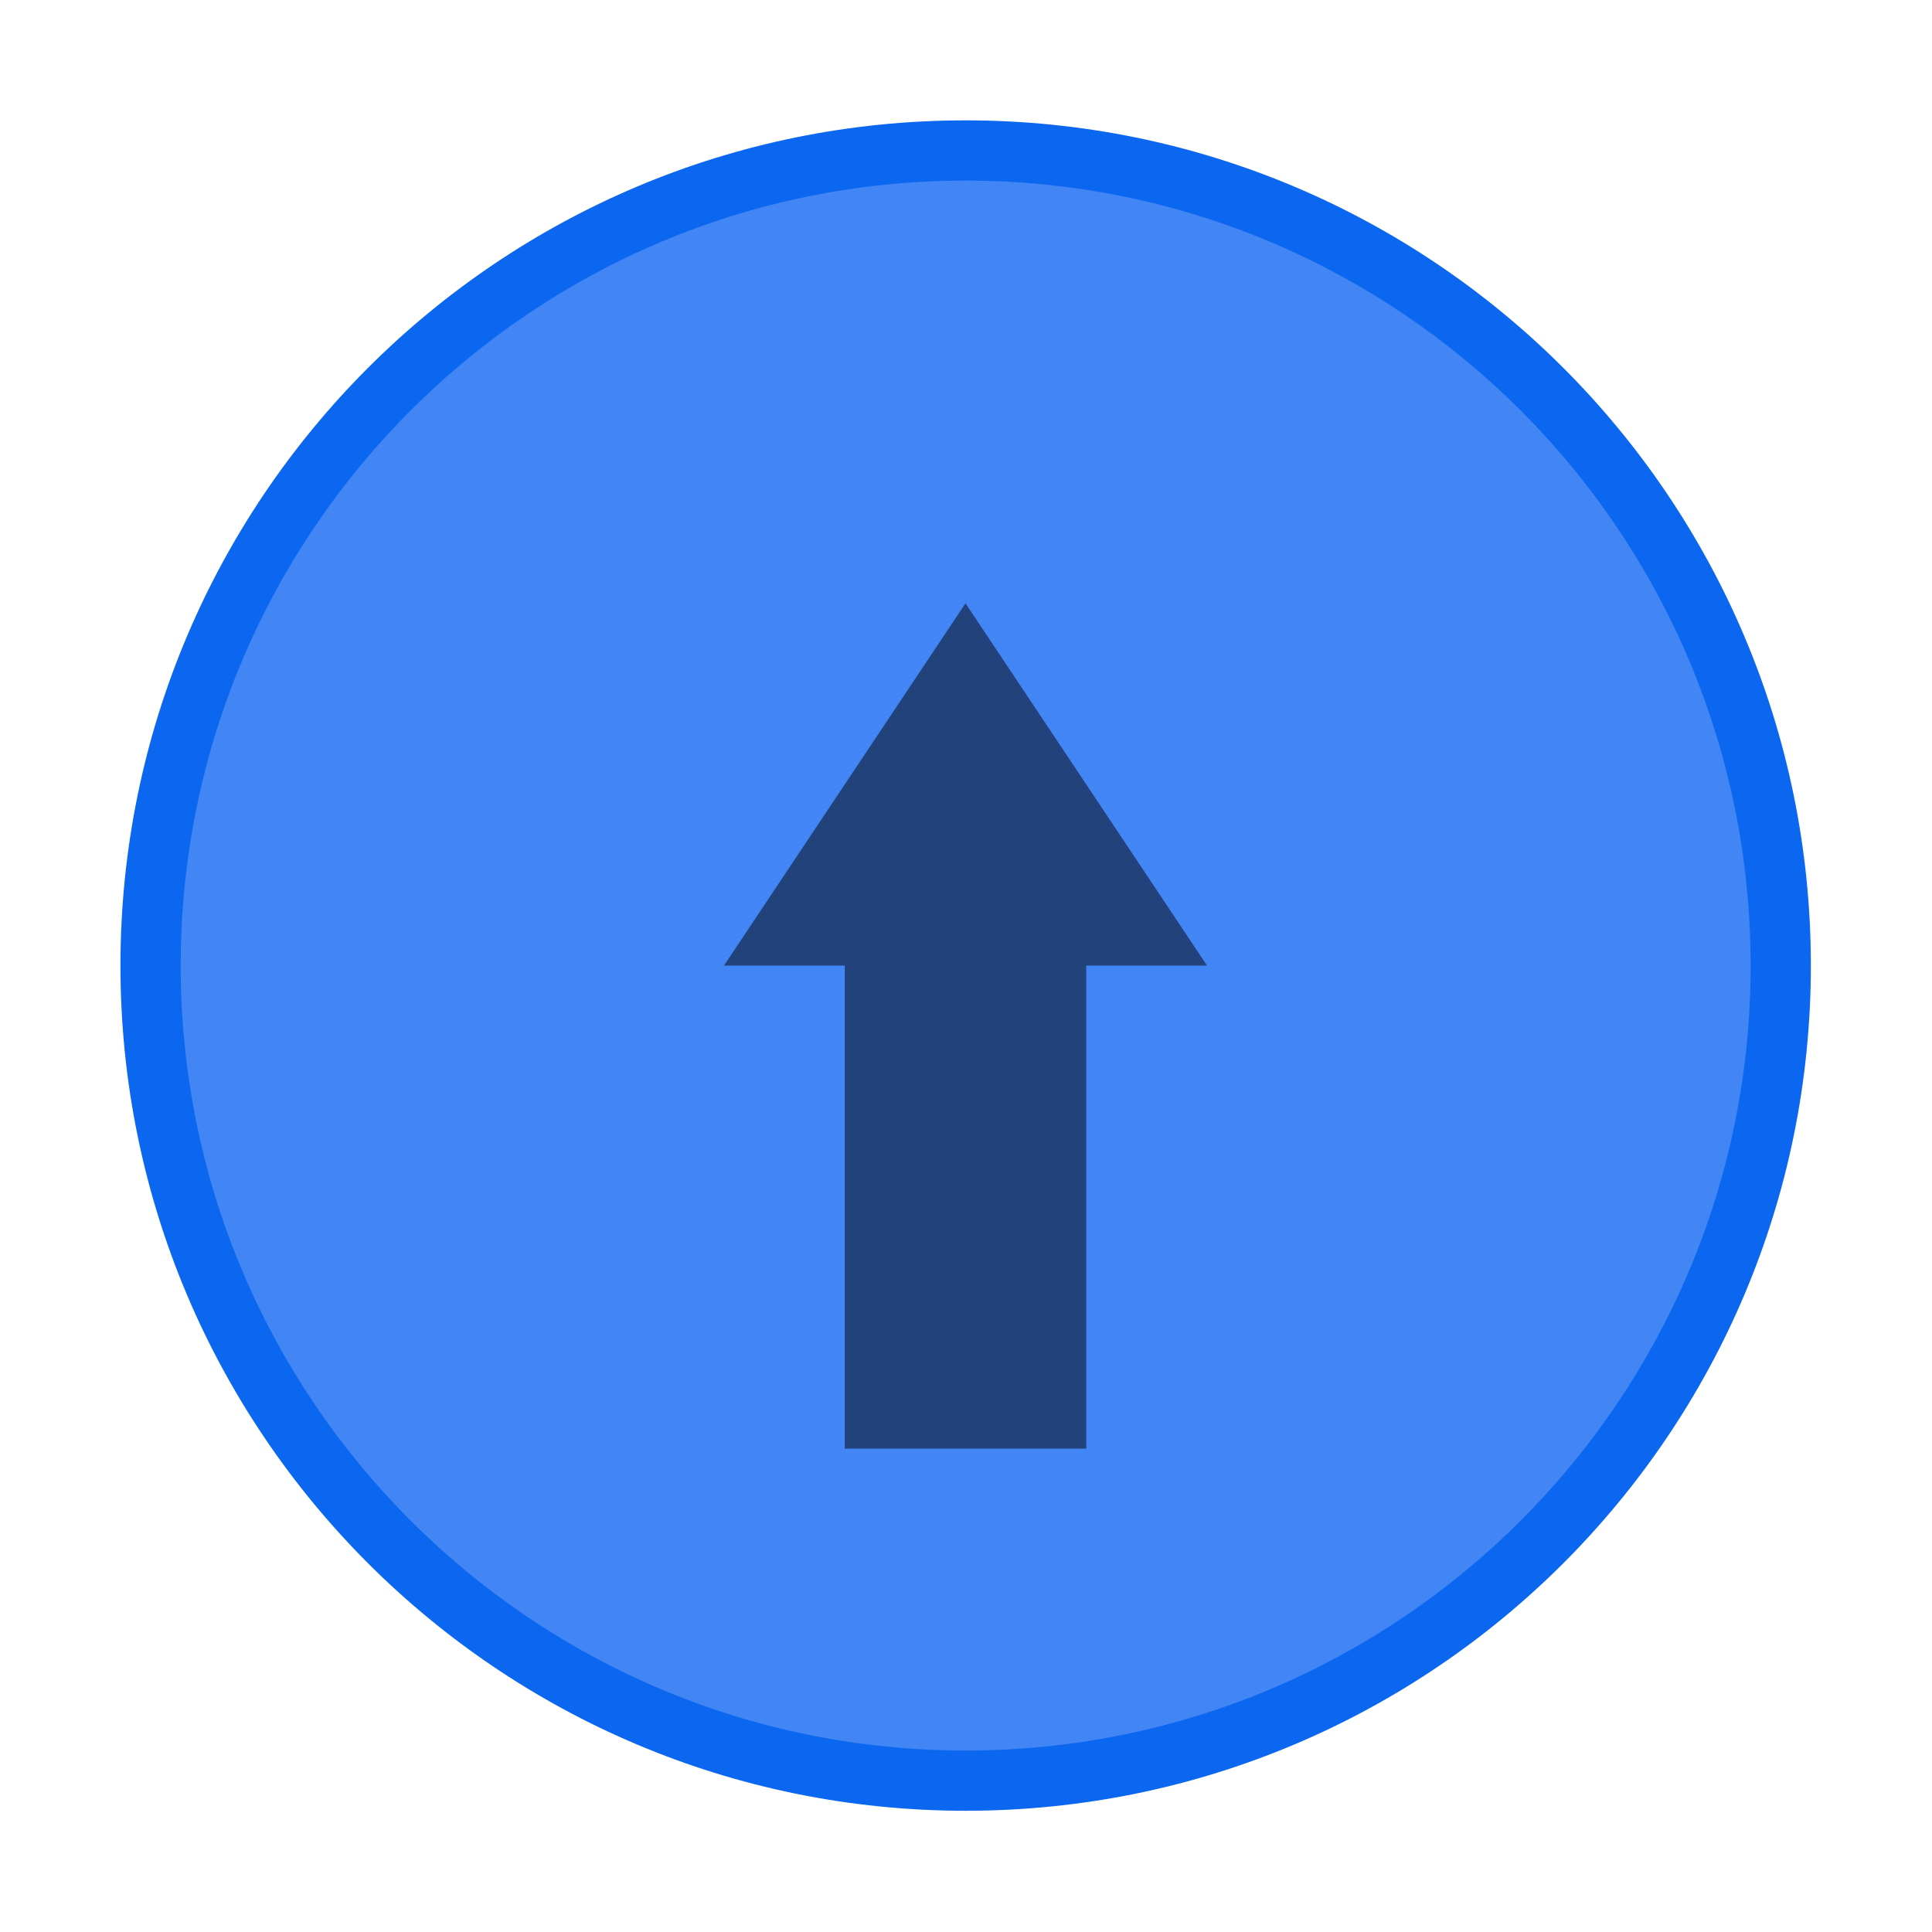
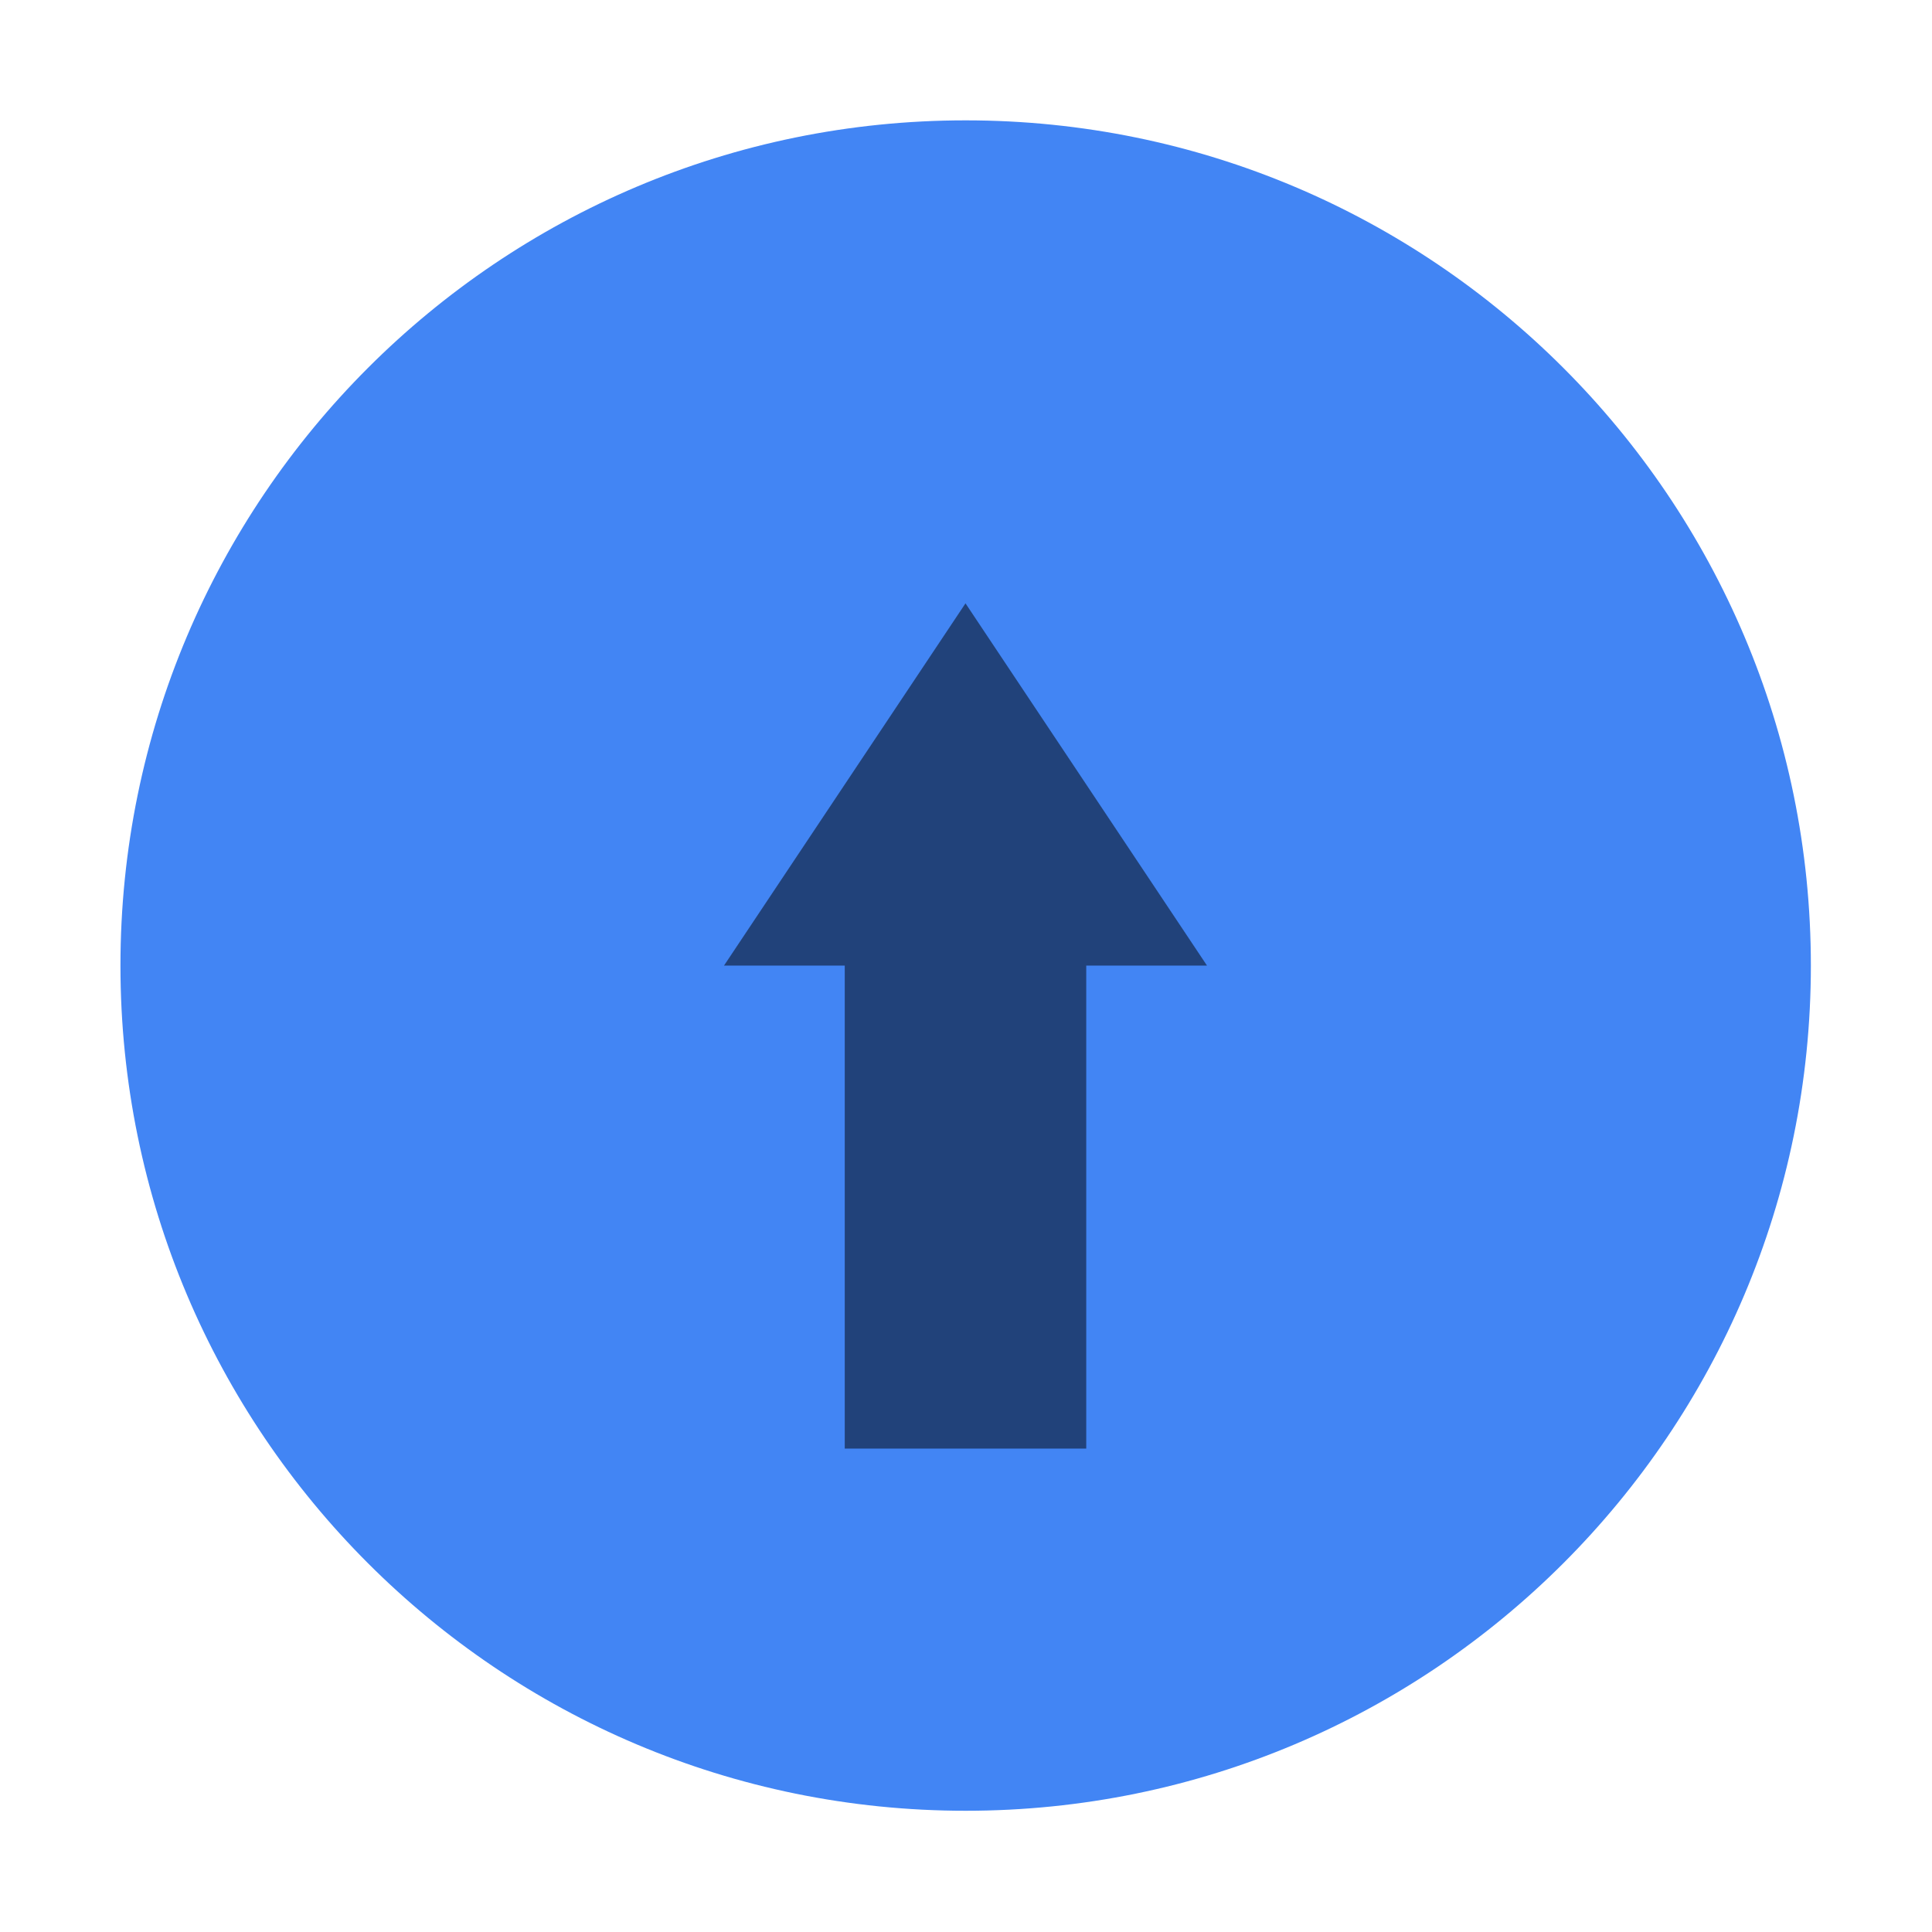
<svg xmlns="http://www.w3.org/2000/svg" width="16" height="16" version="1.1">
  <g id="shade_focused_prelight" transform="matrix(3.7795 0 0 3.7795 -335 -278.52)">
    <rect x="88.635" y="73.692" width="4.233" height="4.233" ry="4.4796e-6" opacity="0" stroke-width=".126" style="paint-order:markers stroke fill" />
-     <path d="m90.752 77.66c1.023 0 1.852-0.829 1.852-1.852s-0.829-1.852-1.852-1.852c-1.023 0-1.852 0.829-1.852 1.852s0.829 1.852 1.852 1.852" fill="#0b67ef" fill-rule="evenodd" />
-     <path d="m90.752 77.528c0.95 0 1.72-0.77 1.72-1.72 0-0.95-0.77-1.72-1.72-1.72-0.95 0-1.72 0.77-1.72 1.72 0 0.95 0.77 1.72 1.72 1.72" fill="#4285f4" fill-rule="evenodd" />
+     <path d="m90.752 77.66c1.023 0 1.852-0.829 1.852-1.852s-0.829-1.852-1.852-1.852c-1.023 0-1.852 0.829-1.852 1.852s0.829 1.852 1.852 1.852" fill="#4285f4" fill-rule="evenodd" />
    <g transform="matrix(.26458 0 0 .26458 88.635 73.956)" fill="#c0e3ff">
      <g transform="translate(-81 -967)" fill="#c0e3ff">
        <path transform="translate(-41 867)" d="m130 104-2 3h1v4h2v-4h1z" color="#000000" fill="#000000" opacity=".5" style="text-decoration-line:none;text-indent:0;text-transform:none" />
      </g>
    </g>
  </g>
</svg>
